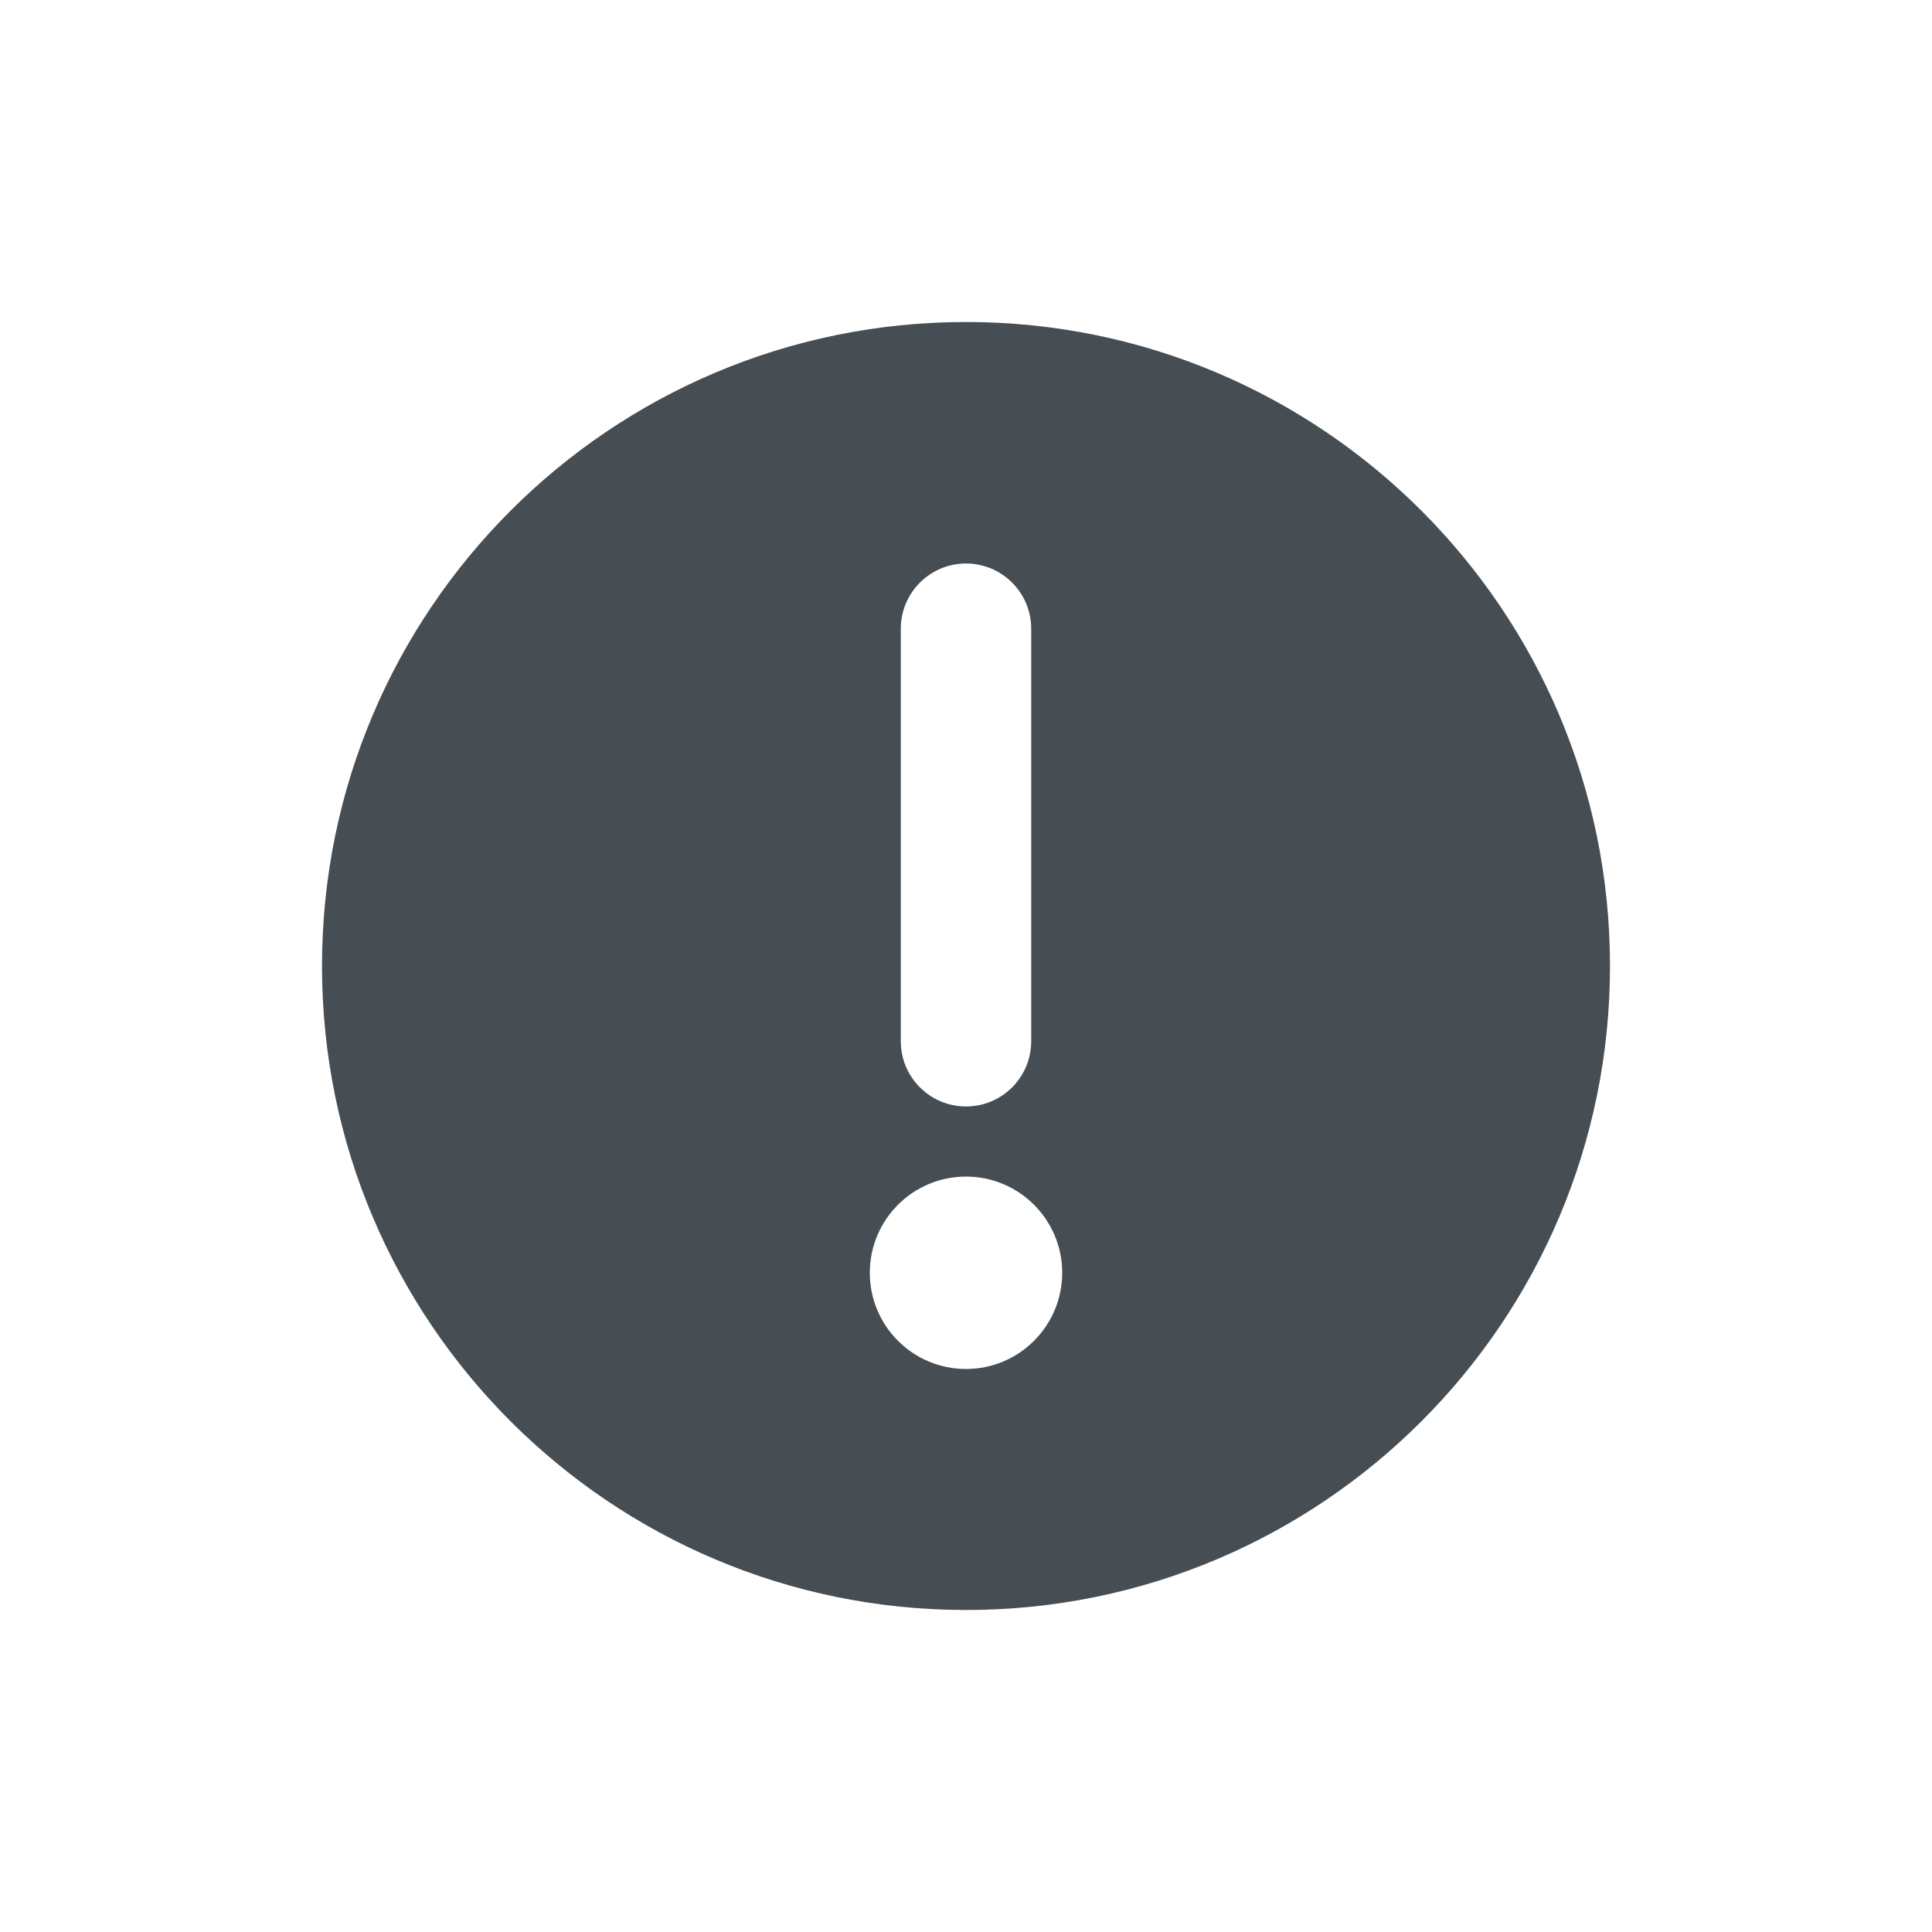
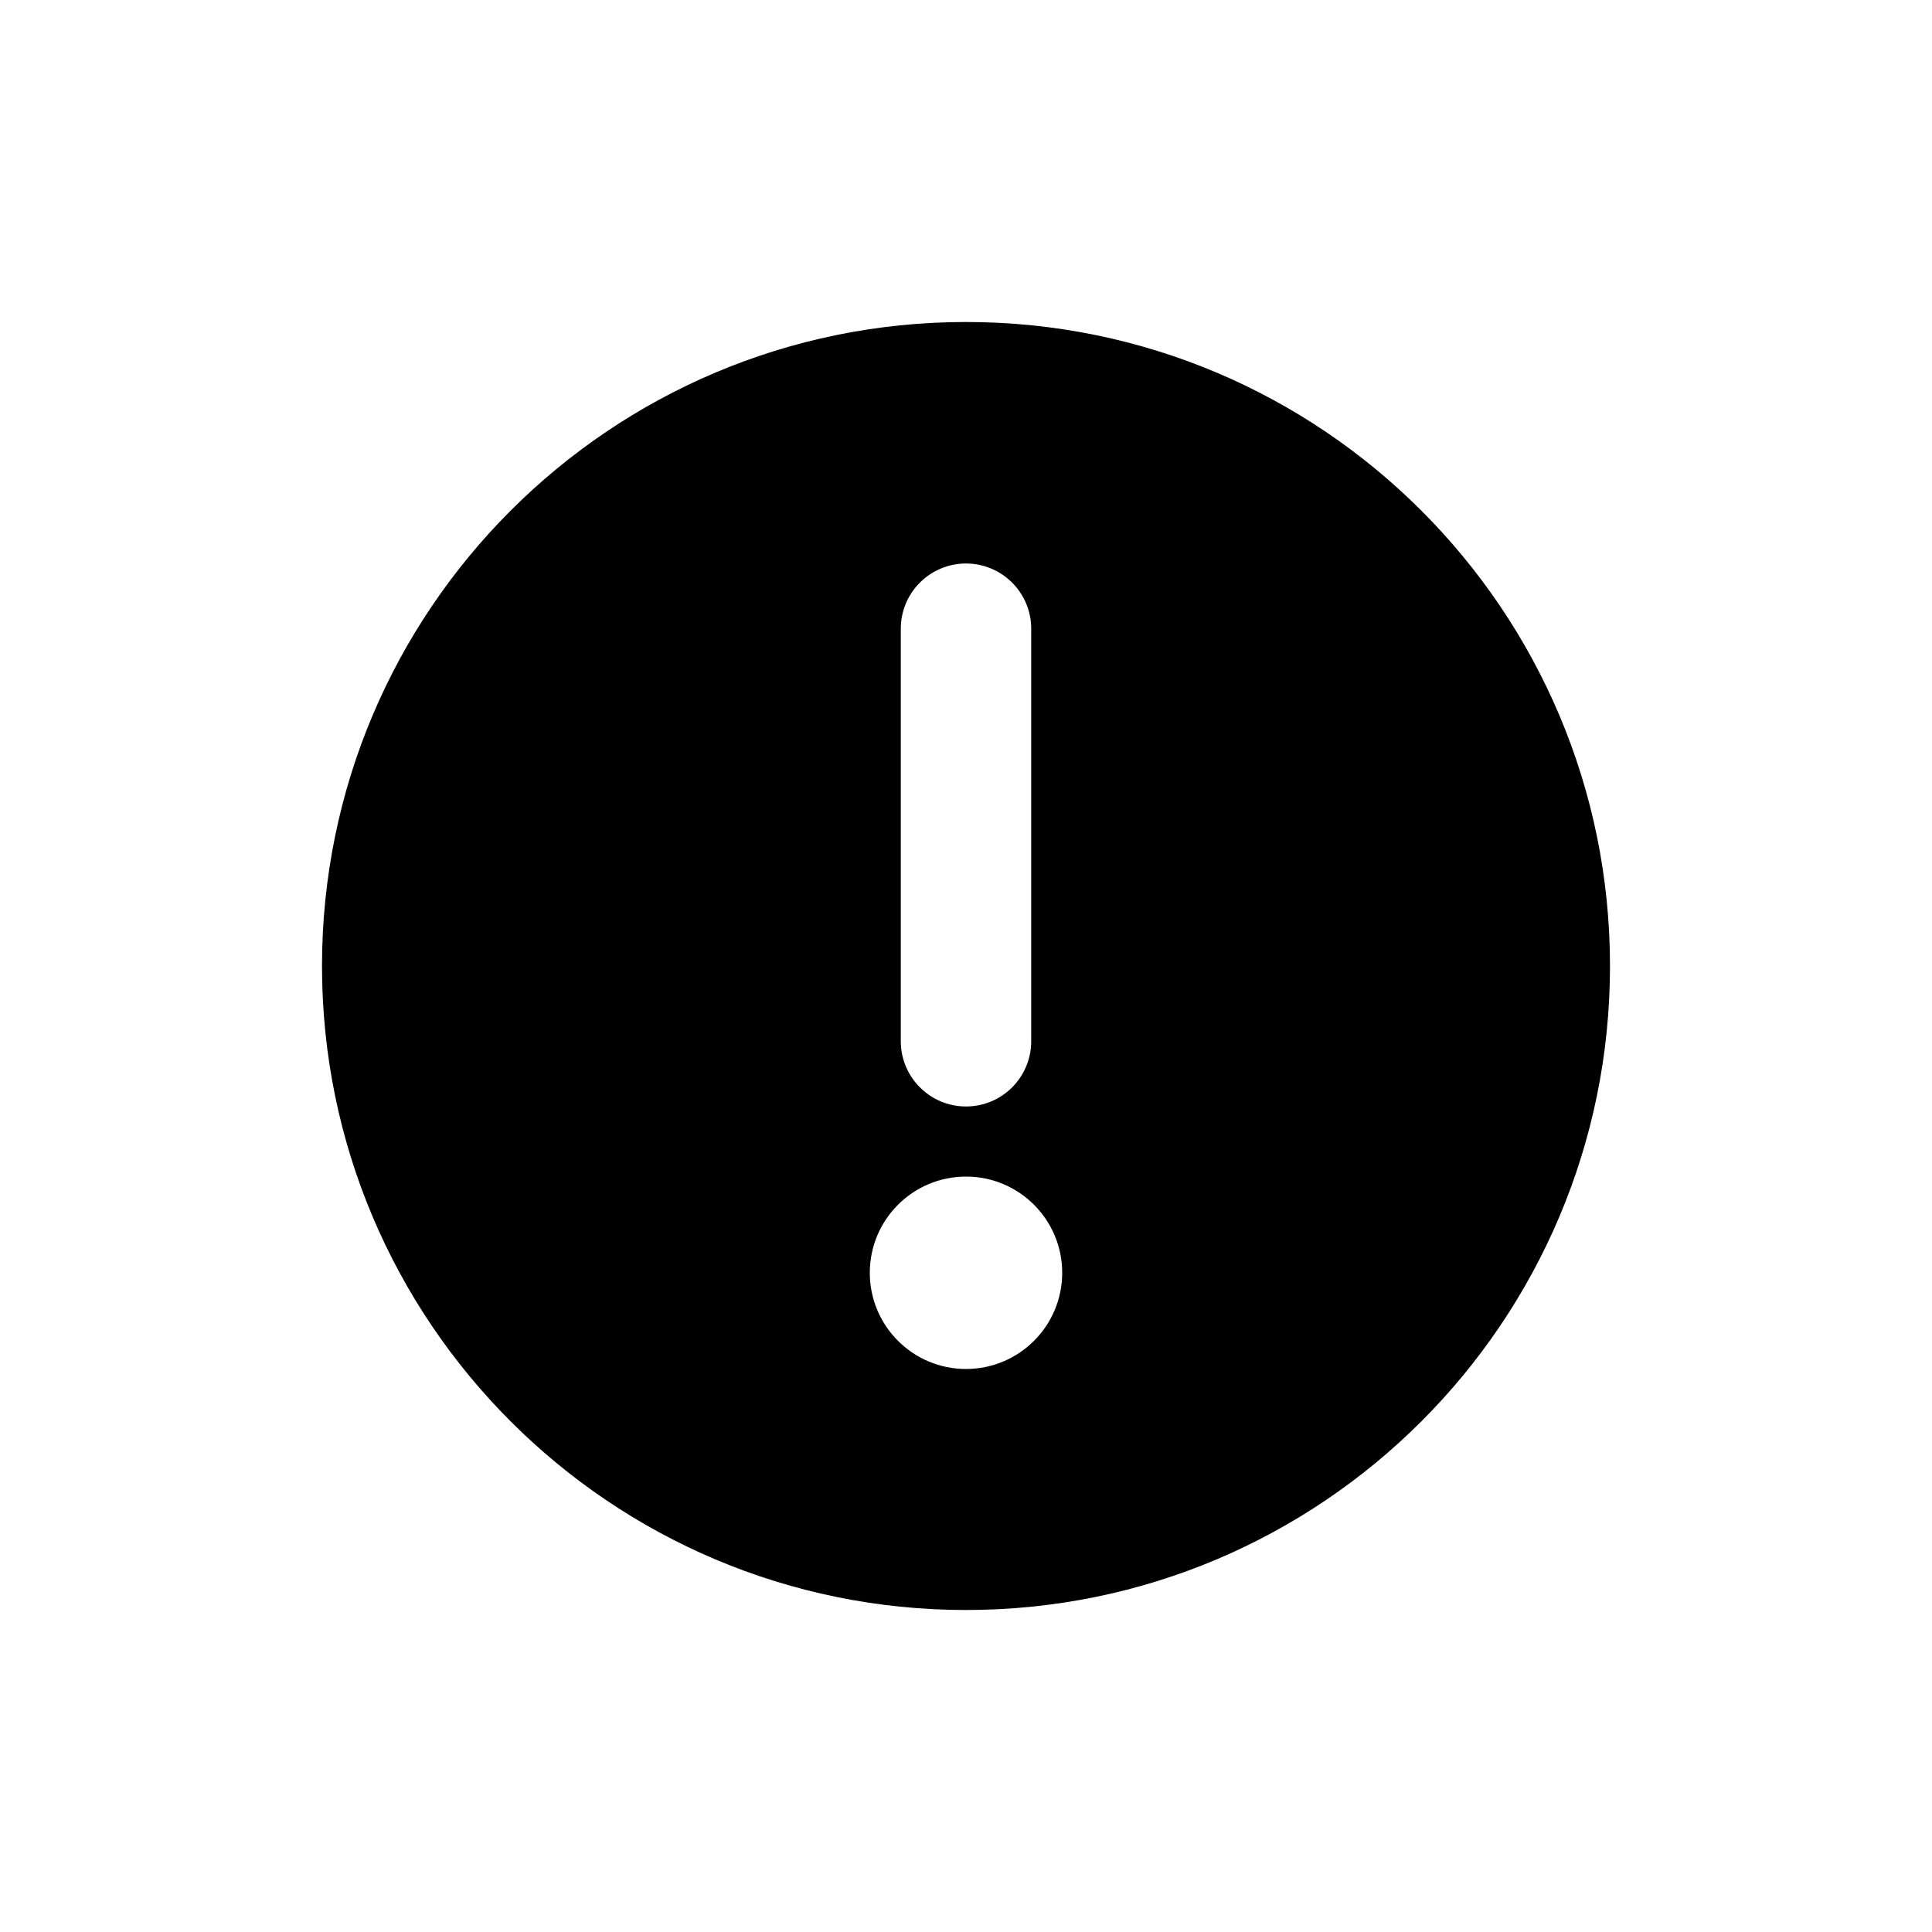
- <svg xmlns="http://www.w3.org/2000/svg" width="24" height="24" viewBox="0 0 24 24" fill="none">
-   <path fill-rule="evenodd" clip-rule="evenodd" d="M12 4C7.582 4 4 7.582 4 12C4 16.418 7.582 20 12 20C16.418 20 20 16.418 20 12C20 7.582 16.418 4 12 4ZM12 13.745C11.553 13.745 11.19 13.382 11.19 12.934L11.19 7.81C11.19 7.363 11.553 7 12 7C12.447 7 12.81 7.363 12.81 7.81L12.81 12.934C12.81 13.382 12.448 13.745 12 13.745ZM13.195 15.811C13.195 16.471 12.66 17.006 12 17.006C11.34 17.006 10.805 16.471 10.805 15.811C10.805 15.151 11.34 14.616 12 14.616C12.66 14.616 13.195 15.151 13.195 15.811Z" fill="#464E53" />
+ <svg xmlns="http://www.w3.org/2000/svg" width="24" height="24" viewBox="0 0 24 24">
+   <path fill-rule="evenodd" clip-rule="evenodd" d="M12 4C7.582 4 4 7.582 4 12C4 16.418 7.582 20 12 20C16.418 20 20 16.418 20 12C20 7.582 16.418 4 12 4ZM12 13.745C11.553 13.745 11.19 13.382 11.19 12.934L11.19 7.81C11.19 7.363 11.553 7 12 7C12.447 7 12.81 7.363 12.81 7.81L12.81 12.934C12.81 13.382 12.448 13.745 12 13.745ZM13.195 15.811C13.195 16.471 12.66 17.006 12 17.006C11.34 17.006 10.805 16.471 10.805 15.811C10.805 15.151 11.34 14.616 12 14.616C12.66 14.616 13.195 15.151 13.195 15.811Z" />
</svg>
